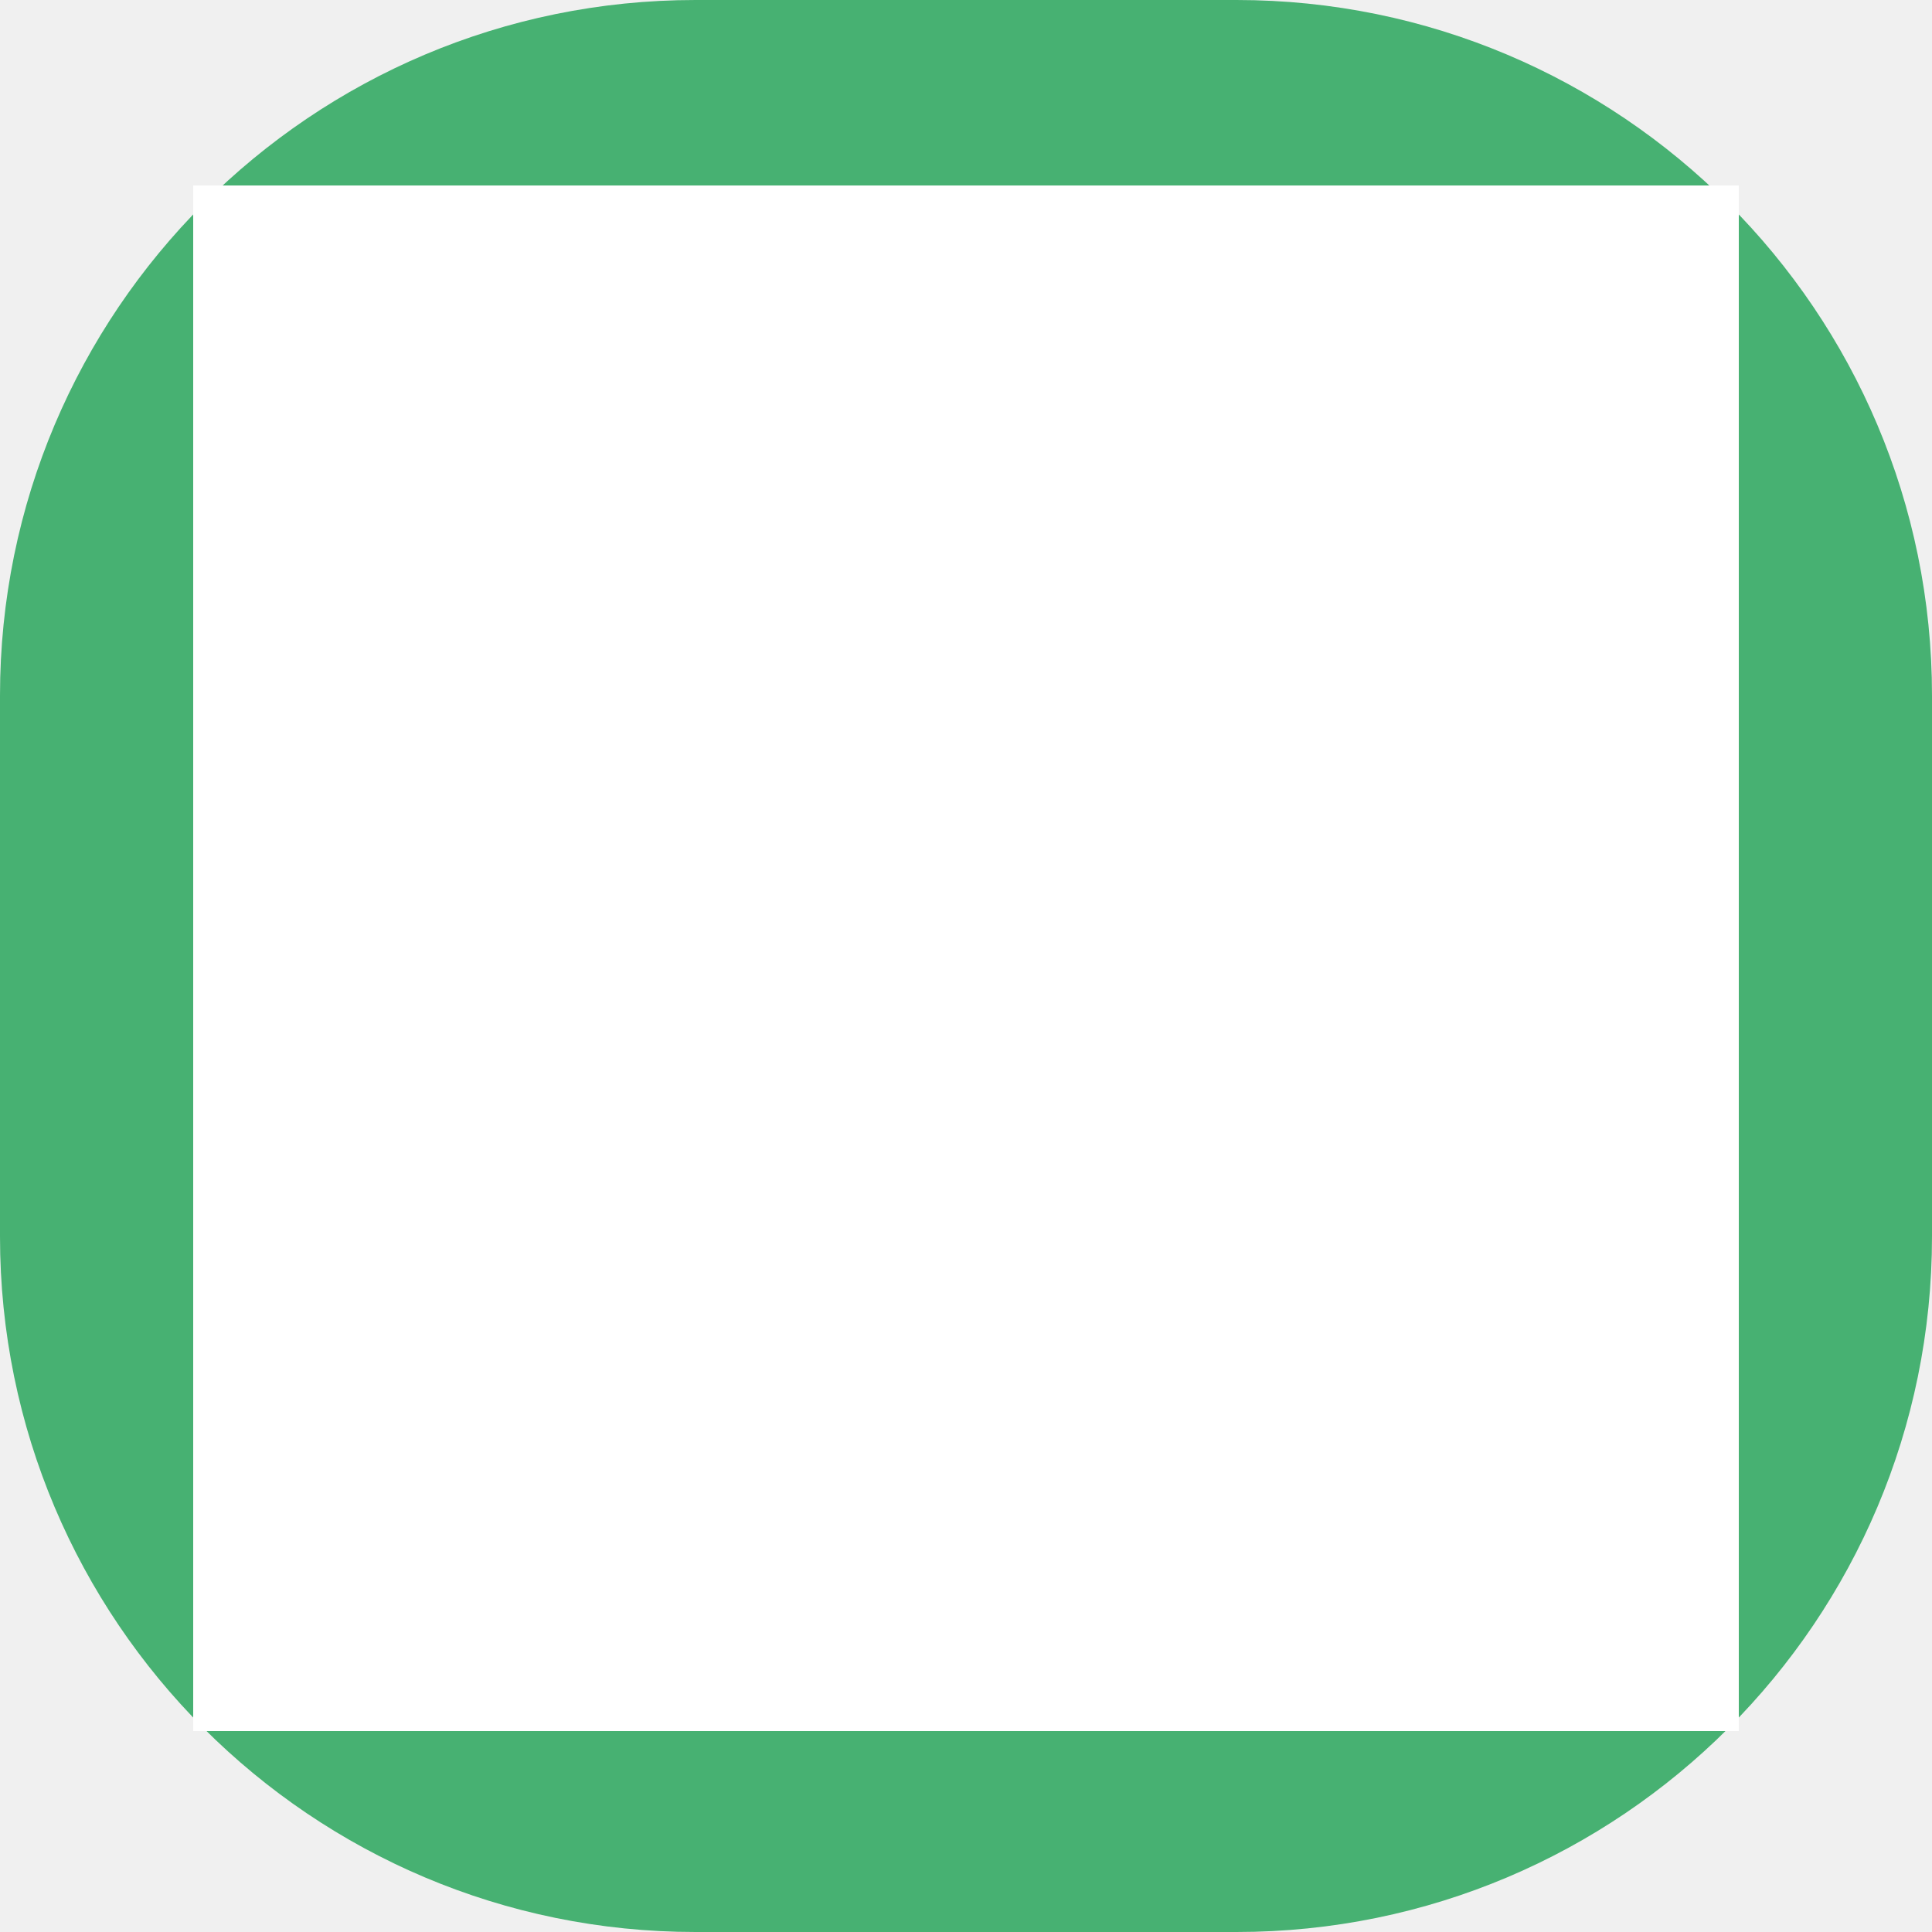
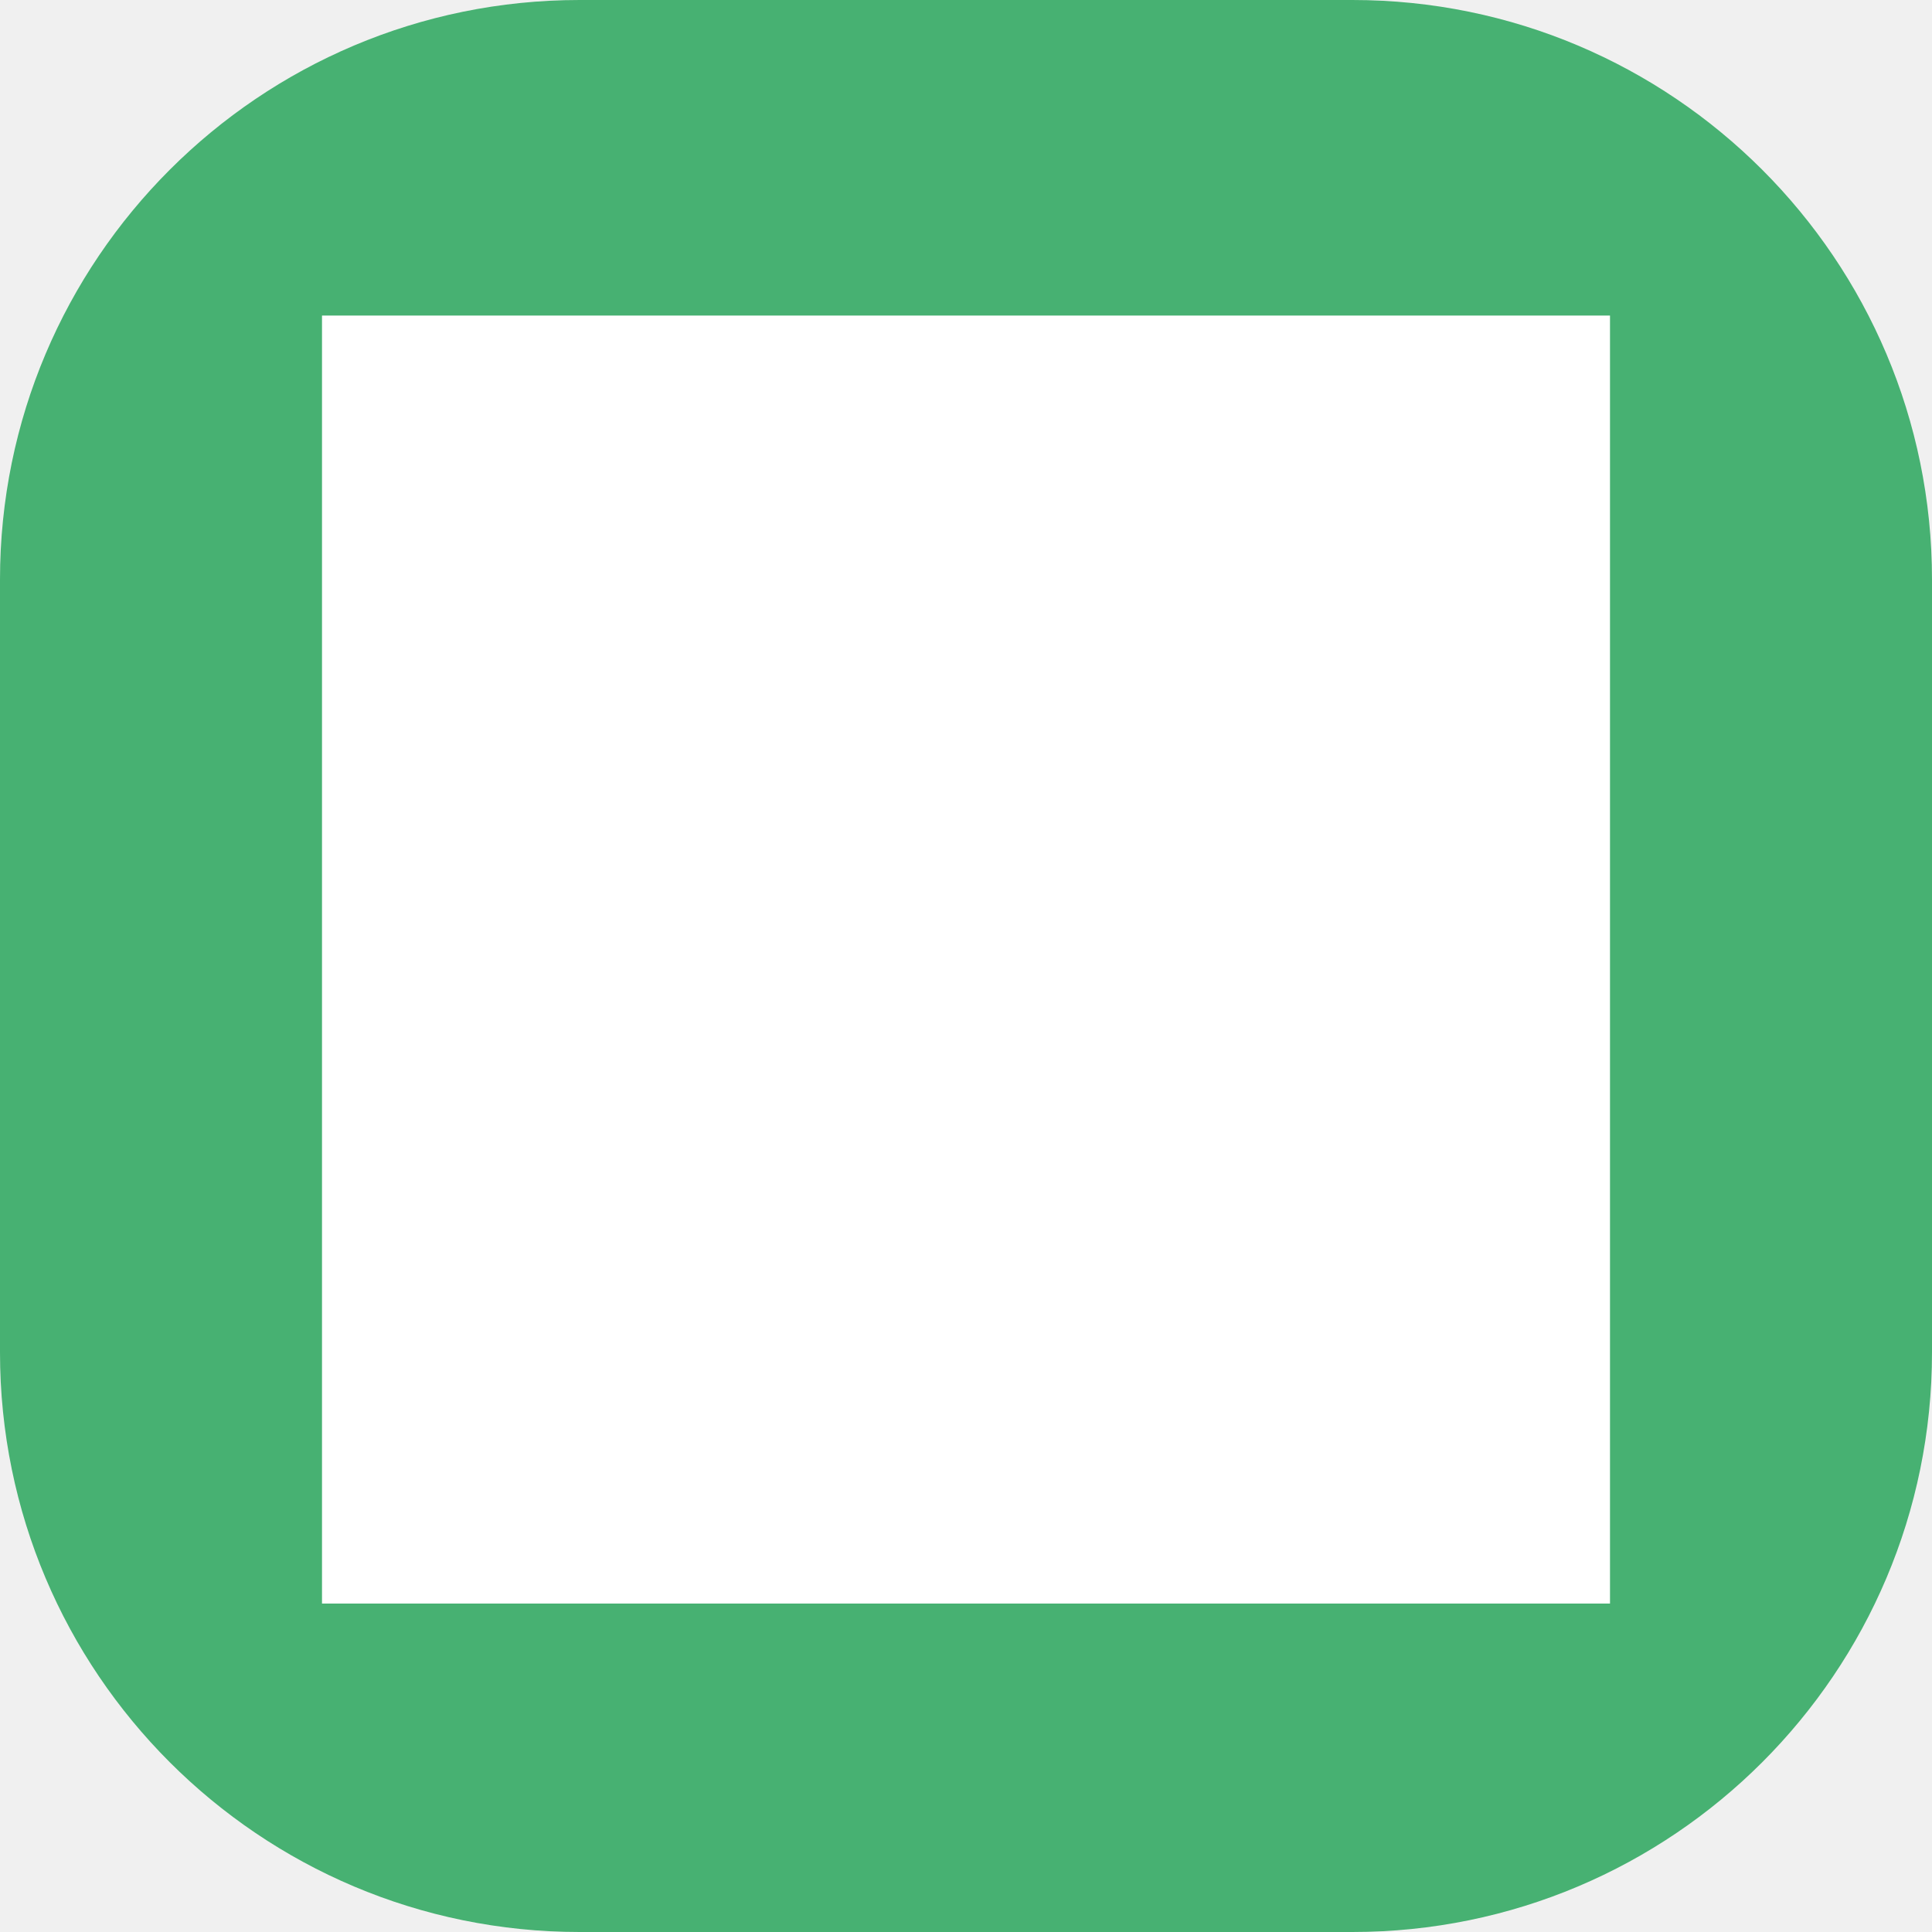
- <svg xmlns="http://www.w3.org/2000/svg" width="50" height="50" viewBox="0 0 50 50" fill="none">
-   <rect width="50" height="50" rx="18" fill="#47B172" />
-   <path d="M5 44.8H45V4.8H5V44.8Z" fill="white" />
+ <svg xmlns="http://www.w3.org/2000/svg" width="60" height="60" viewBox="0 0 60 60" fill="none">
+   <rect width="60" height="60" rx="18" fill="#47B172" />
+   <path d="M10 49.8H50V9.8H10V49.8Z" fill="white" />
</svg>
